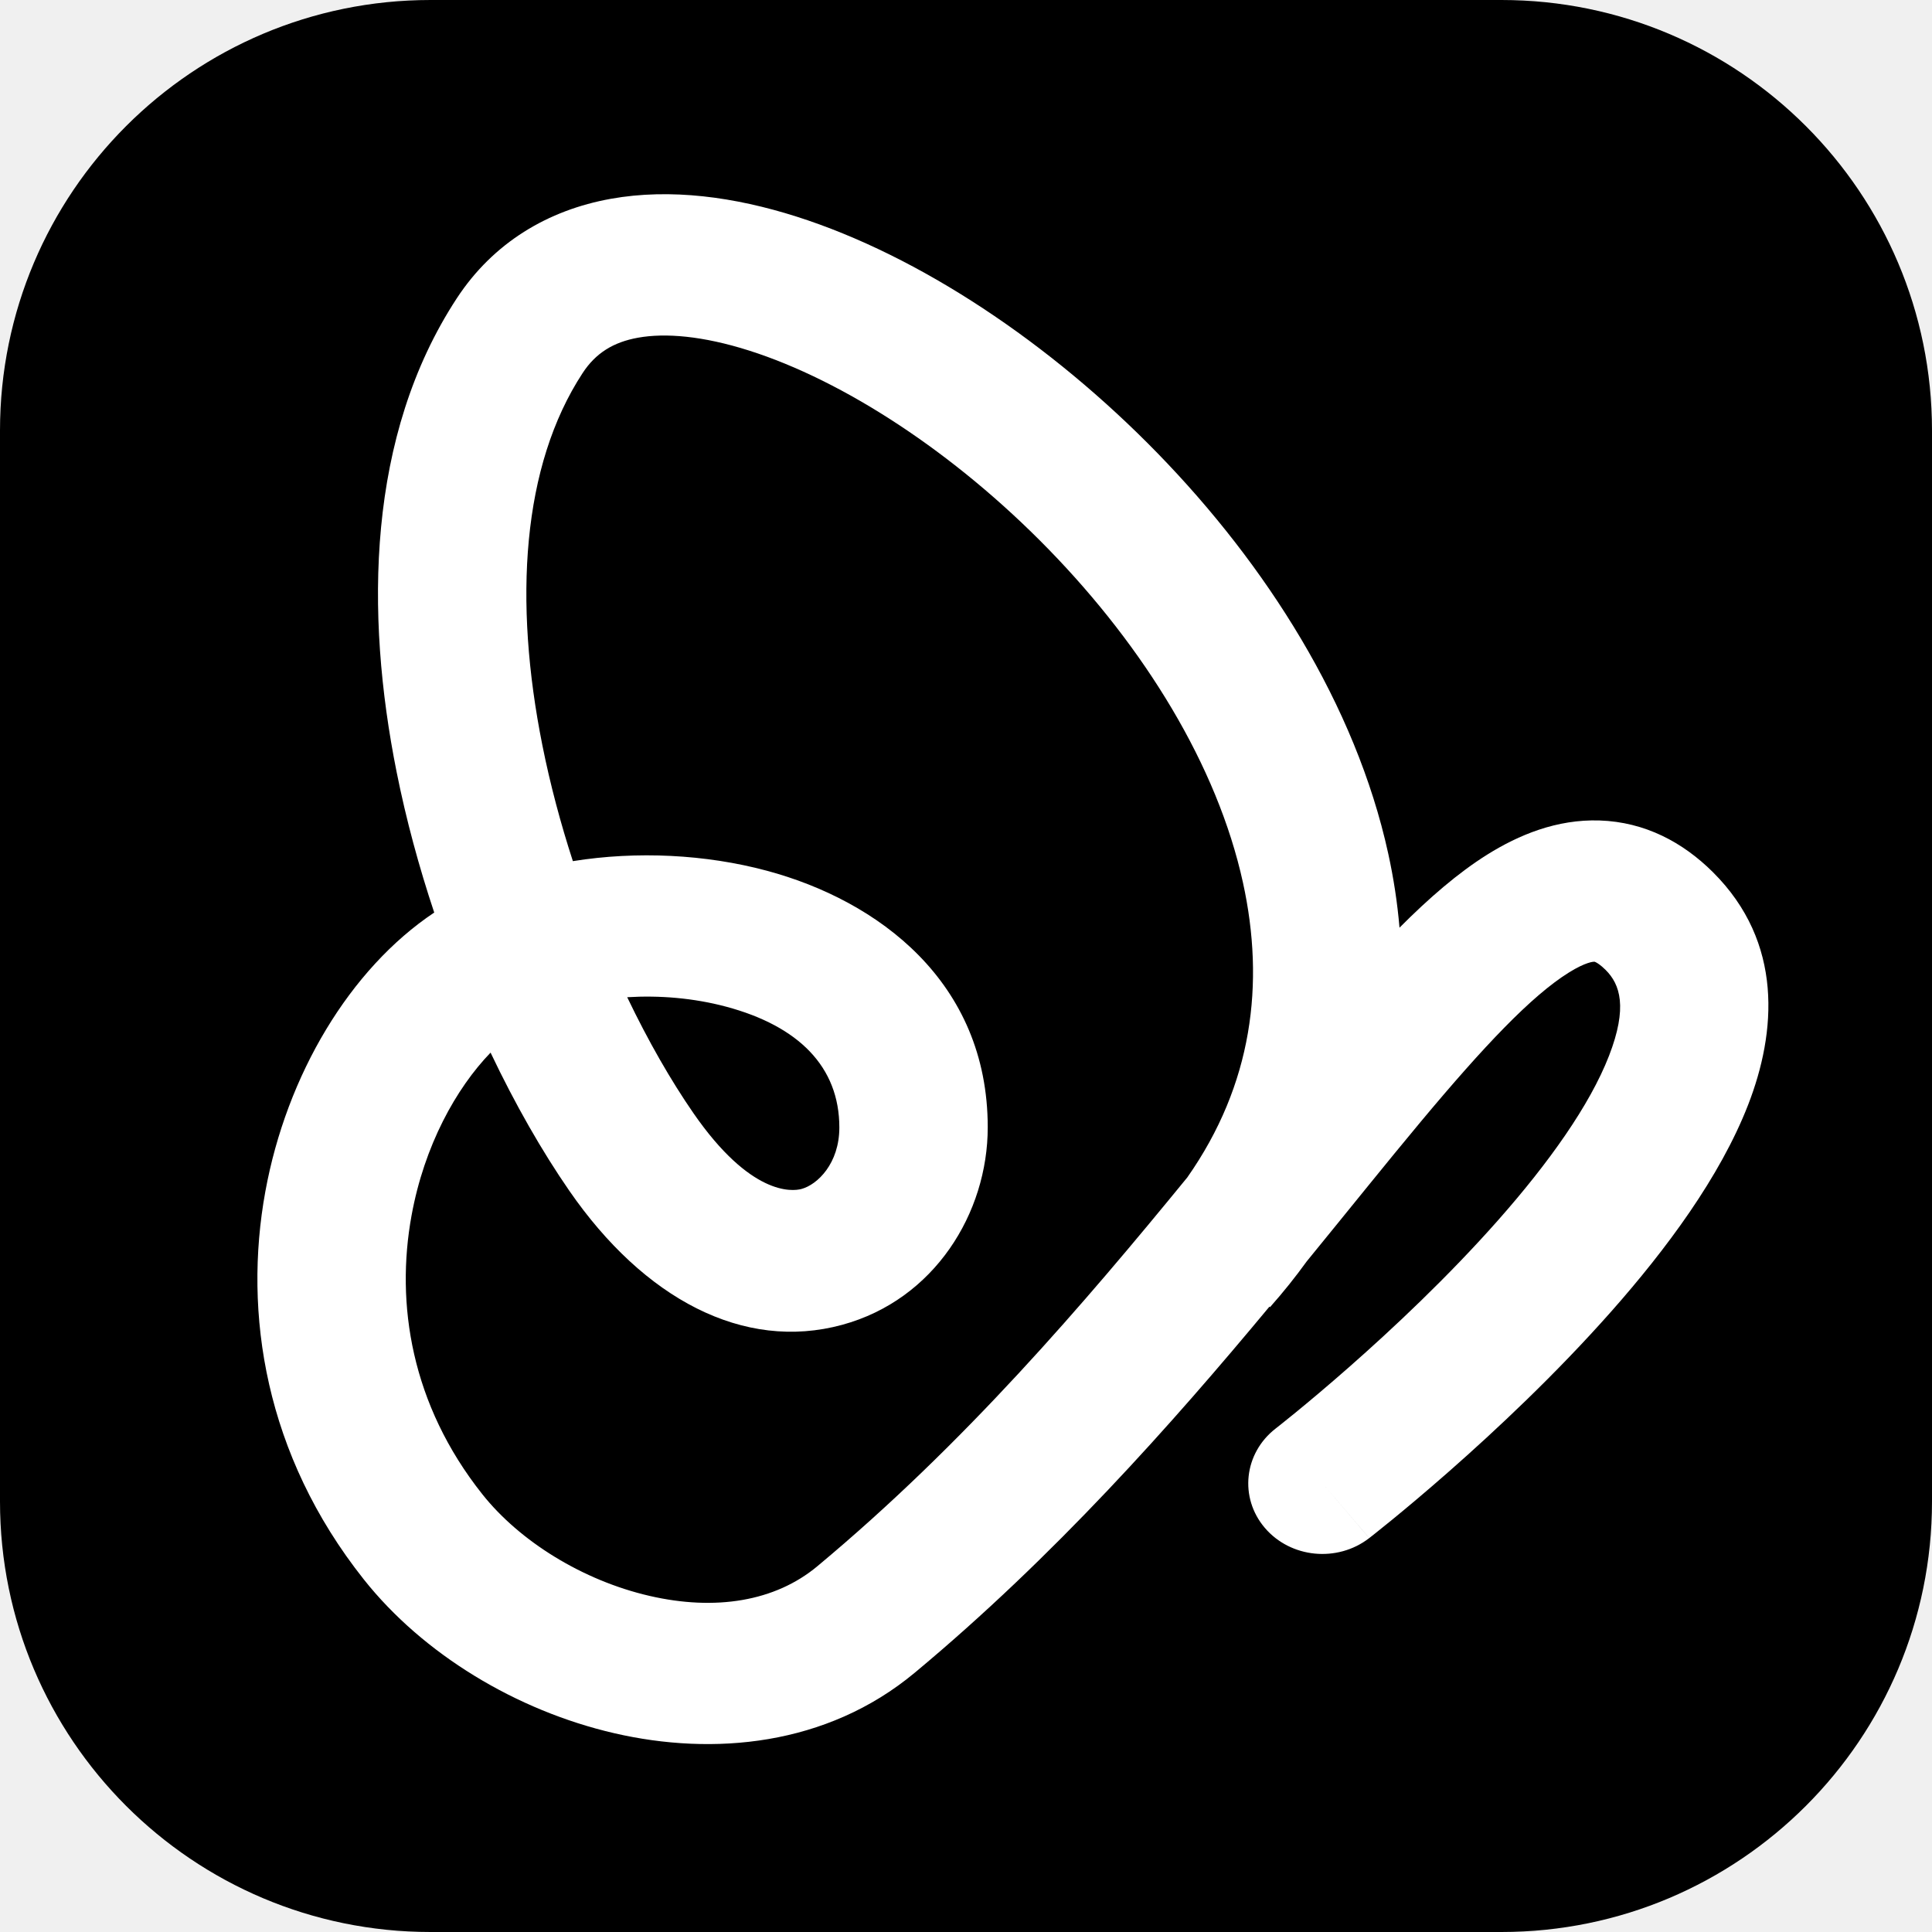
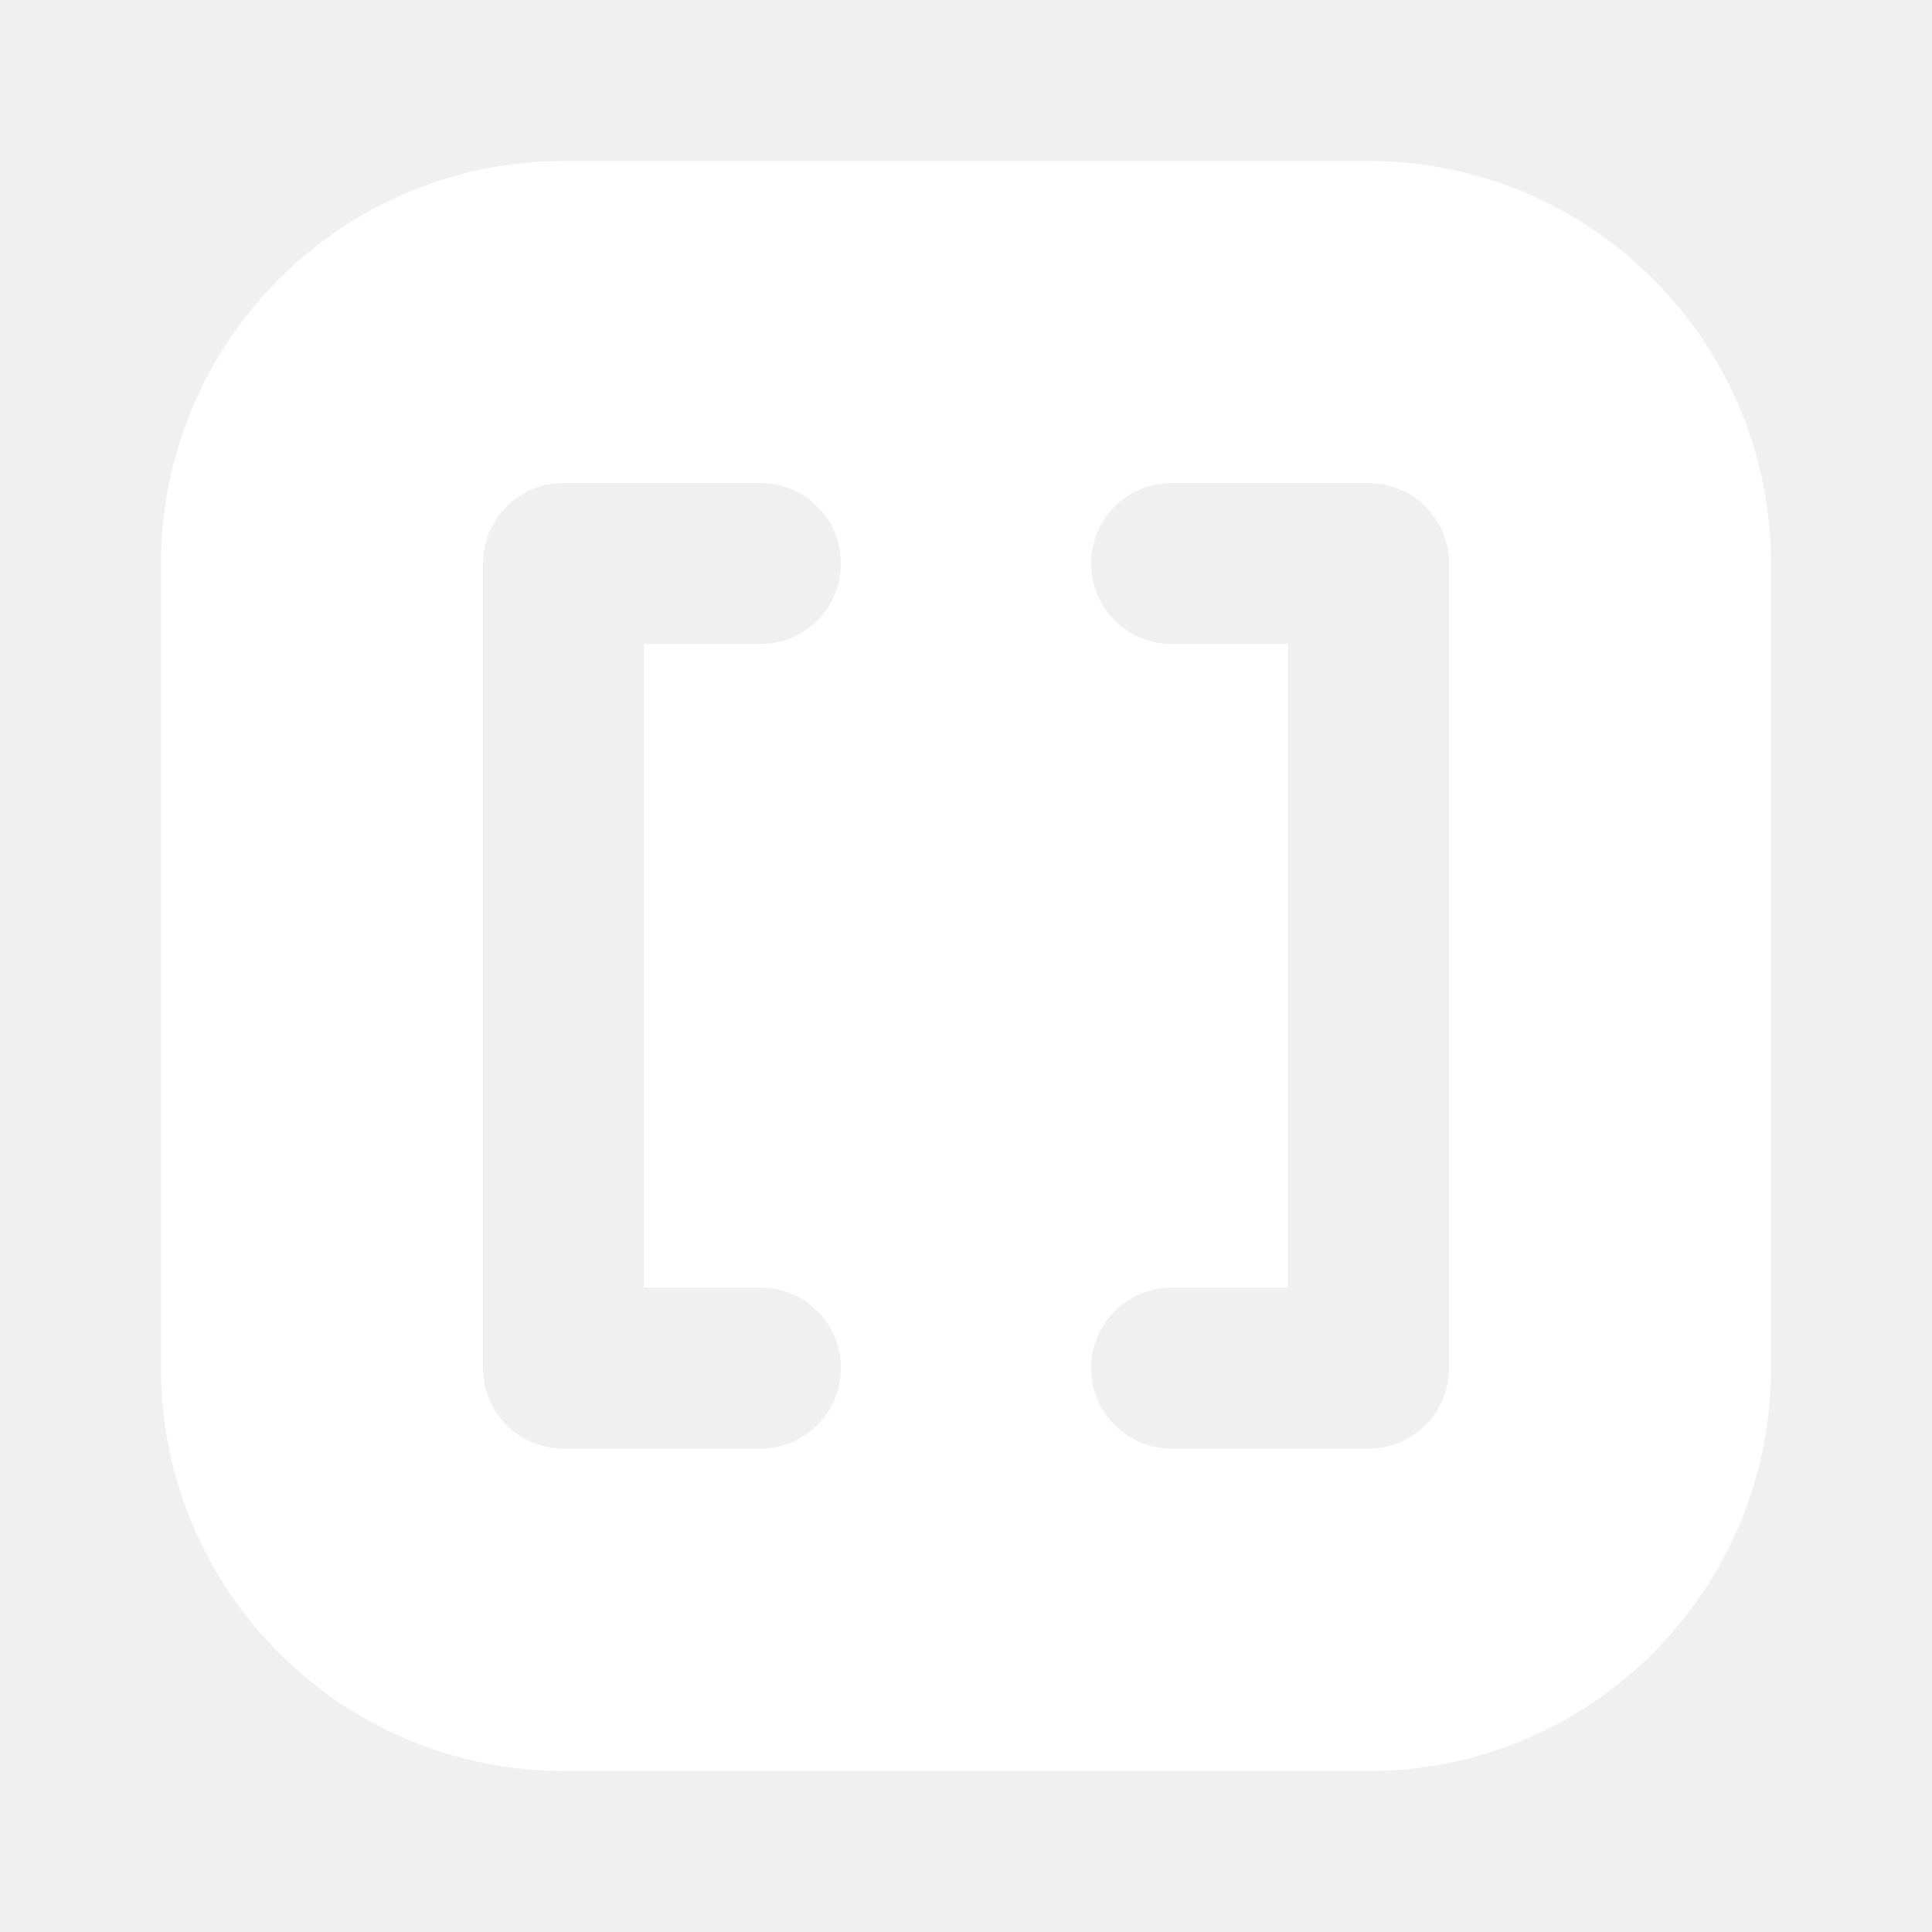
- <svg xmlns="http://www.w3.org/2000/svg" width="48" height="48" viewBox="0 0 700 700" fill="none">
-   <rect width="700" height="700" rx="156" fill="black" />
-   <path transform="translate(350,350) scale(1.05) translate(-350,-350)" d="M291.495 91.399C333.897 104.892 379.155 135.075 416.229 173.191C453.389 211.394 484.429 259.725 495.708 311.251C497.555 319.693 498.865 328.216 499.586 336.776C509.755 326.554 519.867 317.815 529.89 311.547C540.647 304.821 553.808 299.297 568.641 299.785C584.29 300.299 597.395 307.326 607.747 317.632C632.173 341.947 629.612 372.898 619.872 397.936C610.185 422.833 591.557 447.826 572.732 469.124C553.591 490.78 532.713 510.308 516.779 524.318C508.775 531.355 501.936 537.073 497.07 541.052C494.635 543.043 492.689 544.603 491.334 545.679C490.657 546.217 490.126 546.635 489.756 546.926C489.571 547.071 489.425 547.184 489.321 547.265C489.269 547.305 489.227 547.338 489.196 547.362C489.181 547.374 489.168 547.385 489.157 547.393C489.153 547.397 489.147 547.401 489.144 547.403C489.134 547.4 488.837 547.06 473.001 528.499L489.135 547.411C478.157 555.911 462.033 554.334 453.122 543.89C444.213 533.448 445.887 518.094 456.861 509.592C456.863 509.591 456.865 509.588 456.869 509.586C456.88 509.577 456.902 509.561 456.933 509.536C456.997 509.487 457.101 509.404 457.245 509.292C457.533 509.066 457.979 508.715 458.569 508.247C459.749 507.31 461.506 505.901 463.742 504.073C468.216 500.414 474.589 495.088 482.073 488.508C497.114 475.284 516.315 457.282 533.578 437.75C551.157 417.862 565.26 398.01 571.859 381.048C578.403 364.227 575.681 356.302 570.724 351.367C568.928 349.579 567.744 348.902 567.267 348.676C566.888 348.496 566.811 348.52 566.804 348.52C566.605 348.513 563.971 348.537 557.953 352.3C545.161 360.299 528.815 377.492 506.807 403.867C494.927 418.106 481.871 434.435 467.547 451.957C463.709 457.28 459.503 462.538 454.91 467.717L454.702 467.549C420.808 508.347 380.37 553.856 332.335 593.848C301.853 619.226 262.656 622.597 228.642 614.743C194.834 606.936 162.658 587.448 142.217 561.686C108.054 518.631 100.57 469.801 108.223 427.836C115.56 387.606 137.391 351.005 166.502 331.557C161.248 315.813 156.813 299.49 153.519 283.013C142.593 228.368 143.239 167.031 174.28 119.619C186.922 100.31 205.846 89.153 227.387 85.277C248.1 81.55 270.278 84.648 291.495 91.399ZM378.642 206.356C345.773 172.563 307.463 147.917 275.208 137.654C259.096 132.527 246.171 131.514 236.828 133.195C228.314 134.727 222.227 138.497 217.721 145.38C196.712 177.468 193.858 224.004 203.82 273.827C206.532 287.394 210.127 300.834 214.345 313.817C236.45 310.276 260.156 311.463 281.22 317.11C319.621 327.403 357.501 355.419 357.501 405.654C357.501 435.255 339.111 465.136 307.278 473.815C273.211 483.103 238.854 464.822 213.105 427.541C203.716 413.947 194.443 397.766 185.947 379.89C174.028 392.223 163.08 411.953 158.673 436.118C153.128 466.518 158.514 501.286 183.085 532.253C195.993 548.522 217.742 562.031 240.771 567.349C263.594 572.619 284.147 569.24 298.664 557.154C349.383 514.927 390.709 466.547 426.366 422.952C448.879 390.86 453.195 356.06 445.578 321.265C436.703 280.718 411.425 240.06 378.642 206.356ZM306.296 405.722C306.296 384.769 292.223 370.736 267.284 364.051C256.012 361.03 244.156 360.087 233.095 360.771C240.361 375.935 248.168 389.513 255.897 400.704C275.647 429.298 289.989 427.822 293.247 426.934C298.737 425.437 306.296 418.161 306.296 405.722Z" fill="white" />
+ <svg xmlns="http://www.w3.org/2000/svg" width="48" height="48" viewBox="0 0 24 24">
+   <path fill="#fff" d="M17.002 2H7C4.243 2 2 4.243 2 6.999v10.003C2 19.758 4.243 22 7 22h10.002C19.758 22 22 19.758 22 17.002V6.999C22 4.243 19.758 2 17.002 2ZM9.446 15.995c.553 0 1 .448 1 1s-.447 1-1 1H7c-.553 0-1-.448-1-1V7c0-.552.447-1 1-1h2.446c.553 0 1 .448 1 1s-.447 1-1 1H8v7.995h1.446ZM18 16.995c0 .552-.447 1-1 1h-2.446c-.553 0-1-.448-1-1s.447-1 1-1H16V8h-1.446c-.553 0-1-.448-1-1s.447-1 1-1H17c.553 0 1 .448 1 1v9.995Z" />
</svg>
